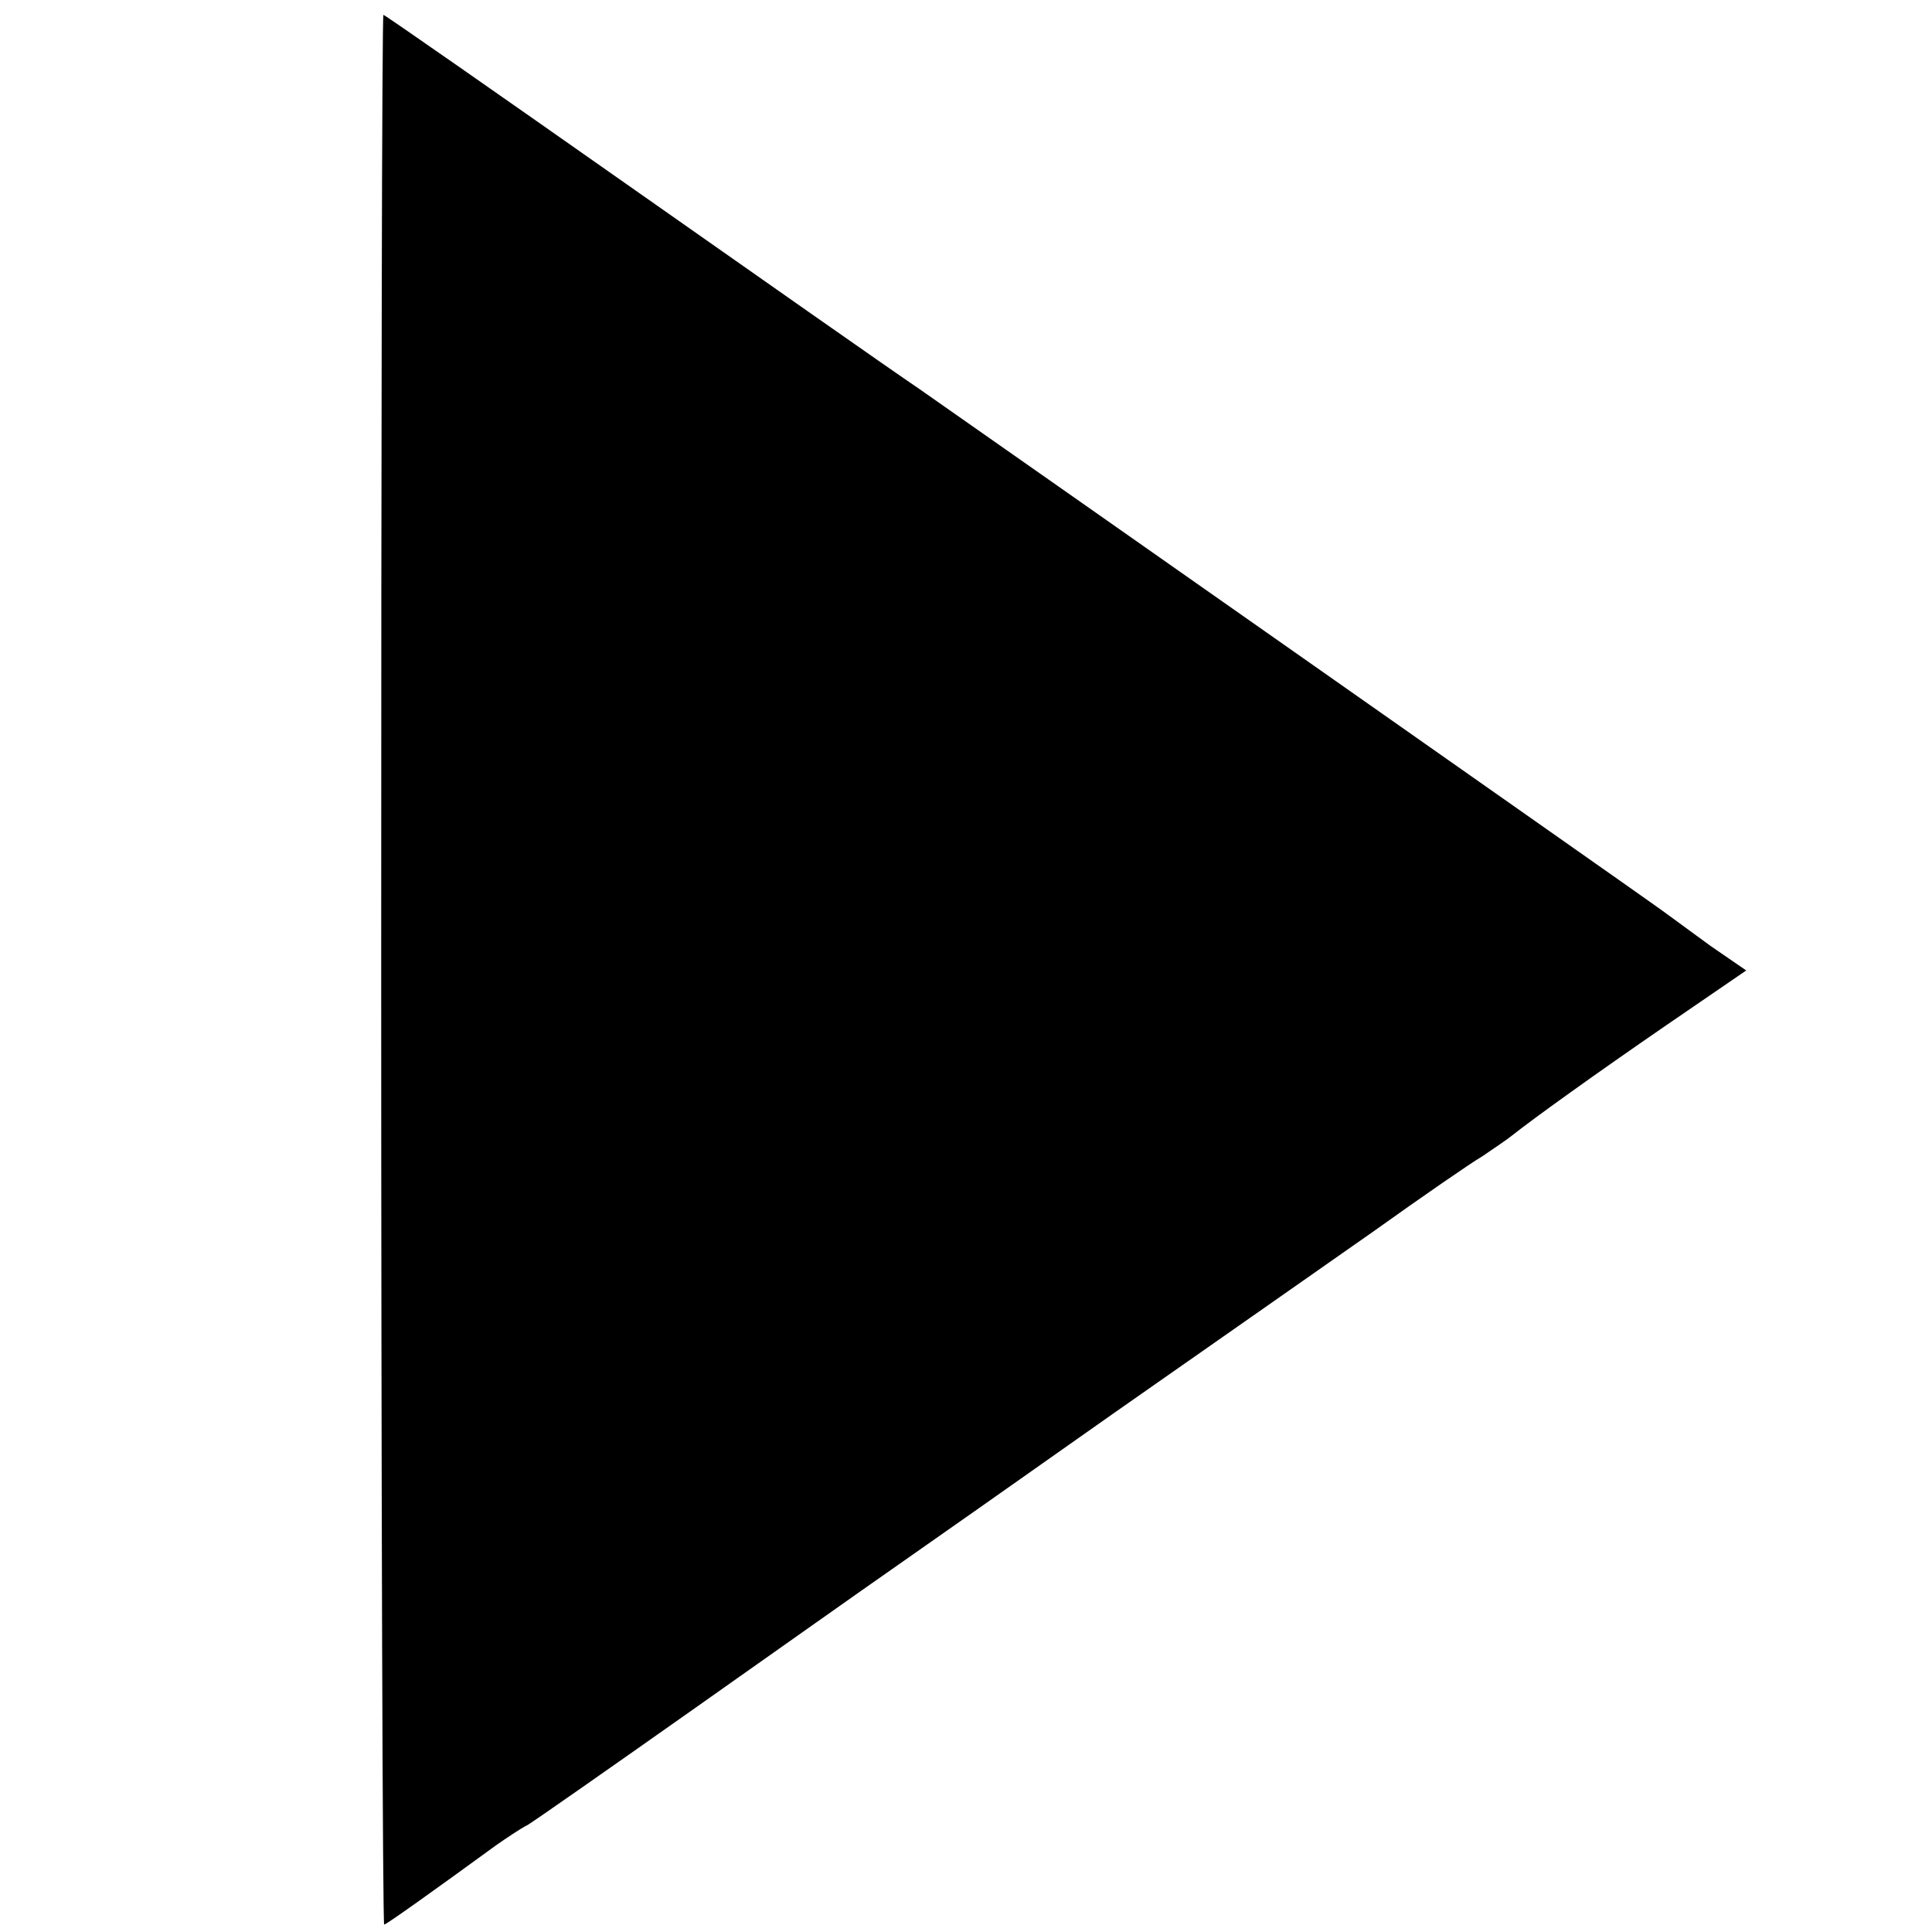
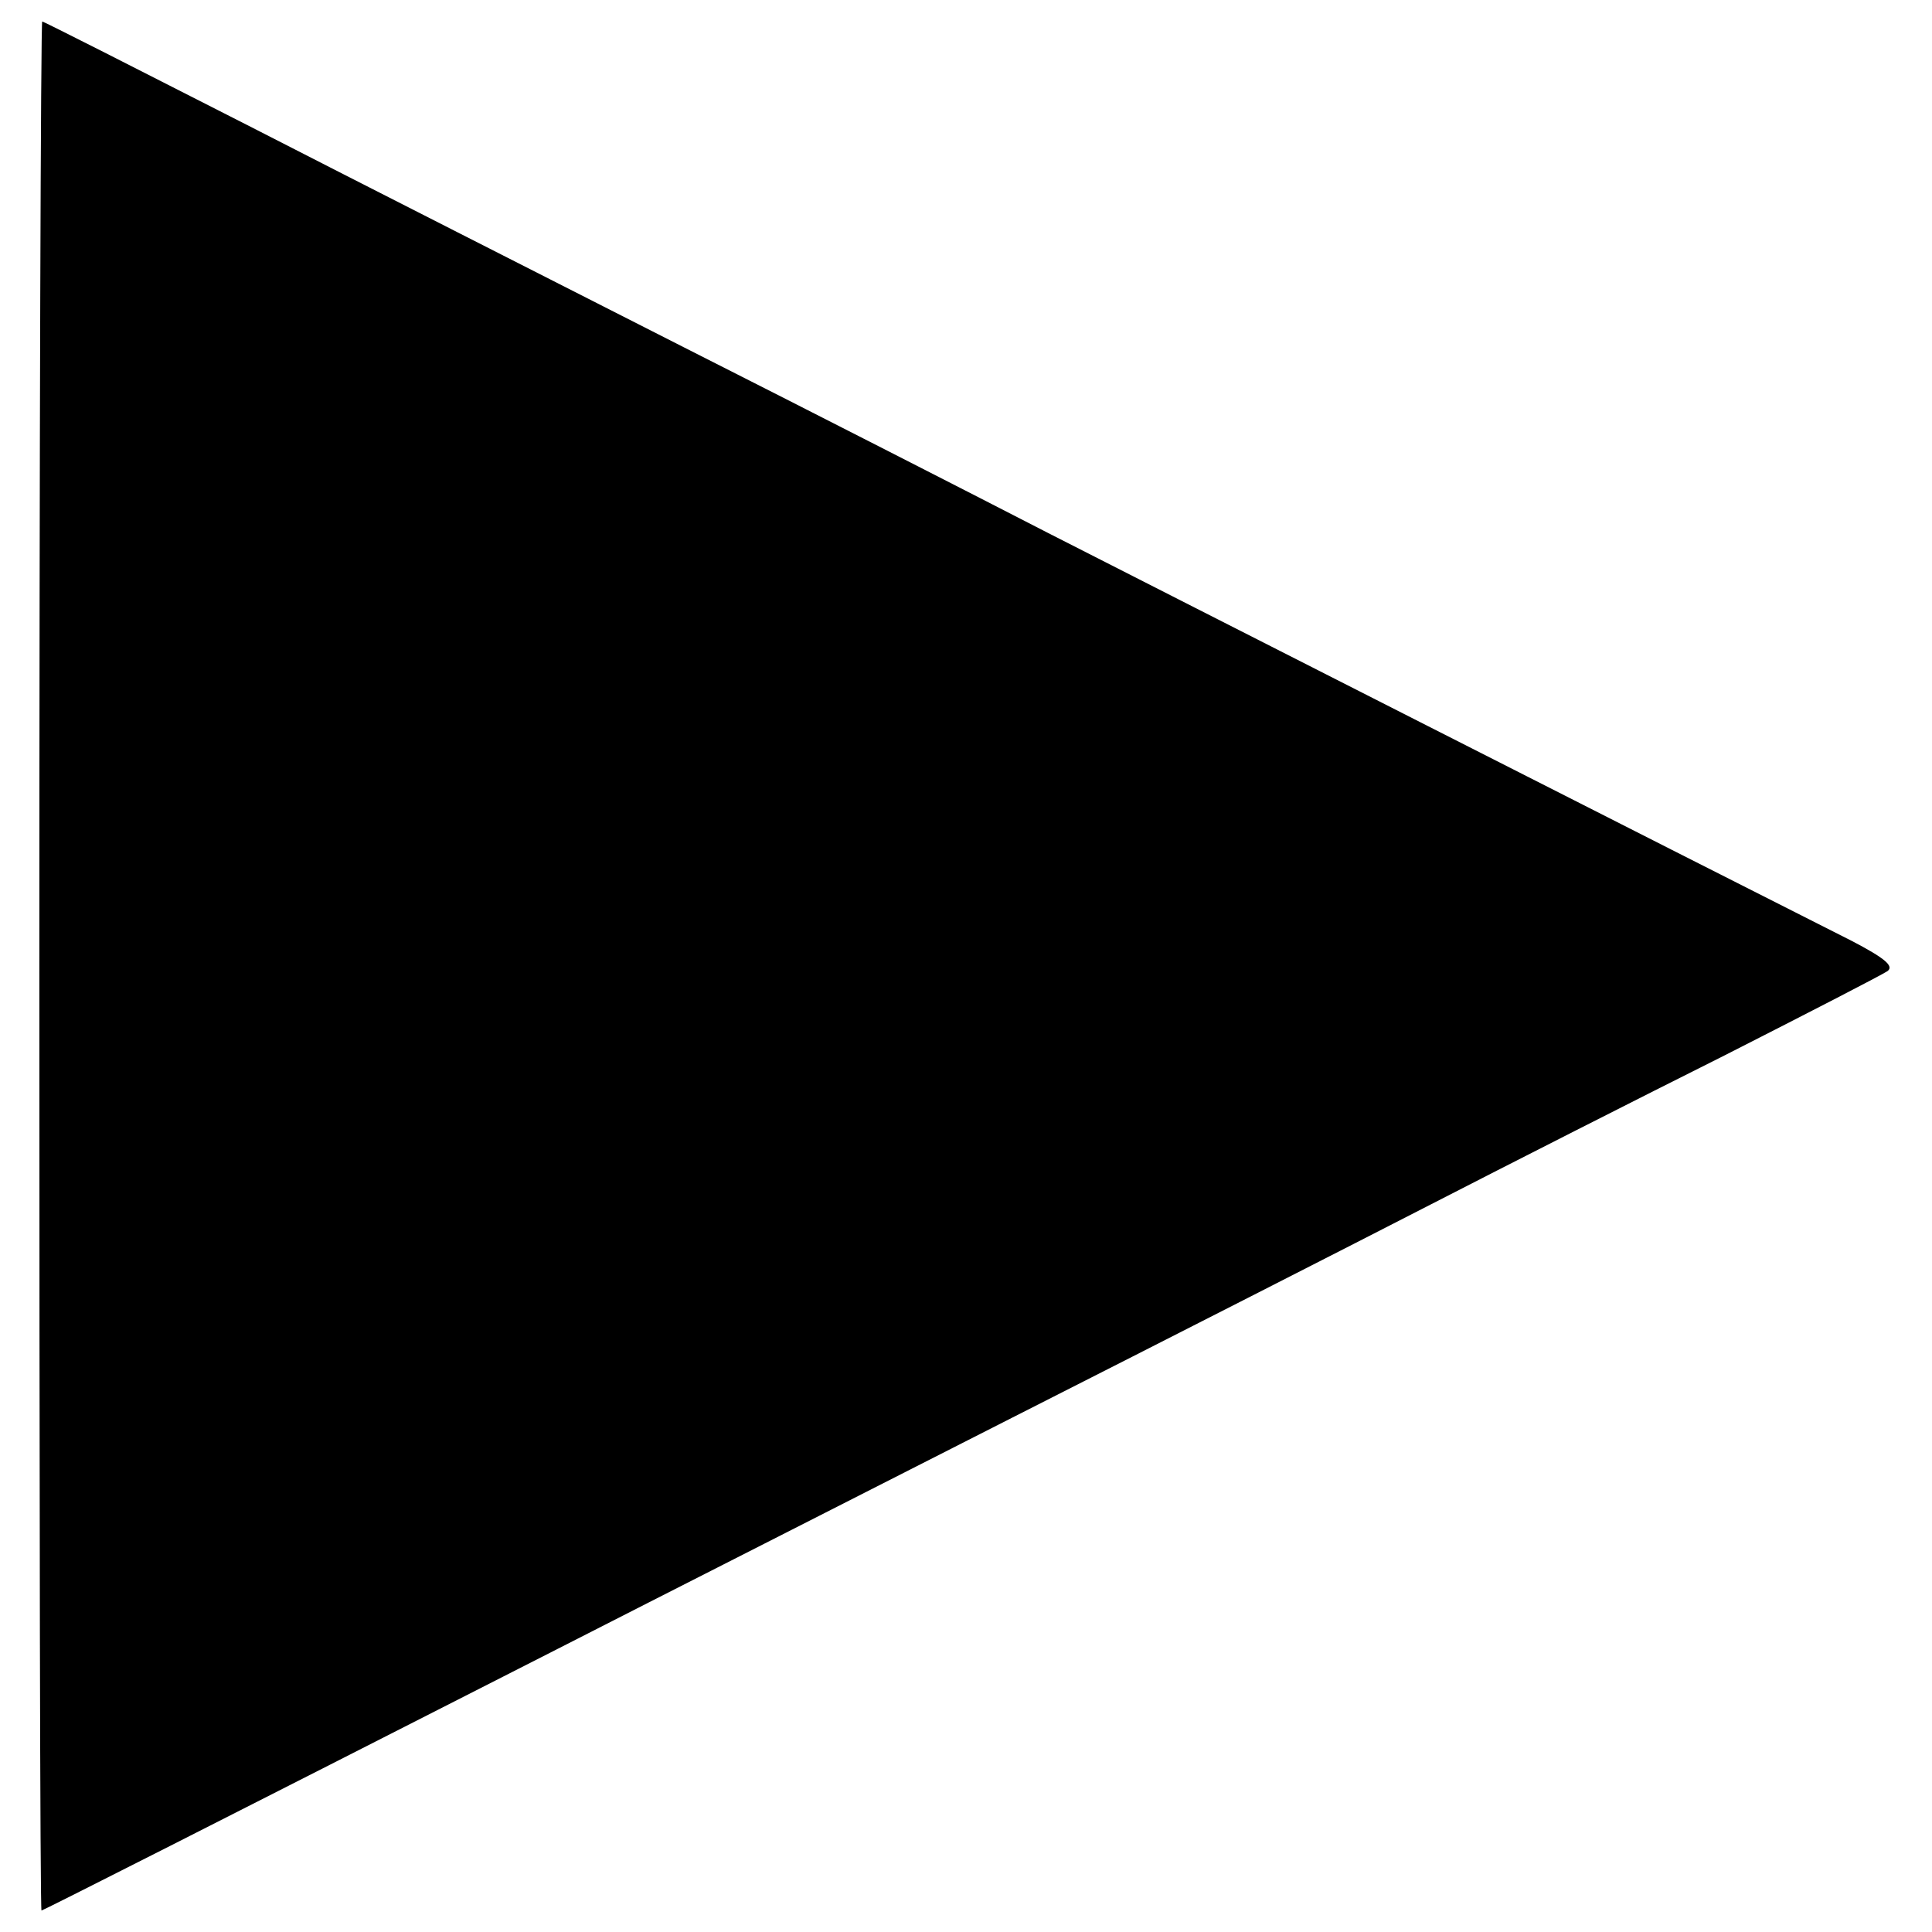
- <svg xmlns="http://www.w3.org/2000/svg" version="1.0" width="260pt" height="260pt" viewBox="0 0 260 260" preserveAspectRatio="xMidYMid meet">
-   <g transform="translate(0,260) scale(0.1,-0.1)" fill="#000000" stroke="none">
-     <path d="M513 1295 c0 -707 2 -1285 4 -1285 3 0 70 48 151 107 13 9 32 22 42 27 10 6 110 76 222 155 112 79 232 164 268 189 36 25 171 120 300 211 129 90 287 201 350 245 63 45 128 90 145 100 16 11 34 23 40 28 29 23 111 82 207 148 l108 74 -48 33 c-26 19 -56 41 -67 49 -29 21 -854 600 -997 700 -40 27 -218 152 -396 277 -178 125 -324 227 -326 227 -2 0 -3 -578 -3 -1285z" />
+ <svg xmlns="http://www.w3.org/2000/svg" version="1.0" width="270pt" height="270pt" viewBox="0 0 270 270" preserveAspectRatio="xMidYMid meet">
+   <g transform="translate(0,270) scale(0.1,-0.1)" fill="#000000" stroke="none">
+     <path d="M55 1350 c0 -726 1 -1320 3 -1320 2 0 235 118 722 366 135 69 421 214 635 323 215 109 478 243 585 298 107 55 292 149 410 208 118 60 221 113 228 118 9 7 -4 18 -50 42 -232 117 -974 494 -1123 570 -99 51 -328 168 -510 260 -181 92 -457 232 -611 311 -155 79 -283 144 -285 144 -2 0 -4 -594 -4 -1320z" />
  </g>
</svg>
